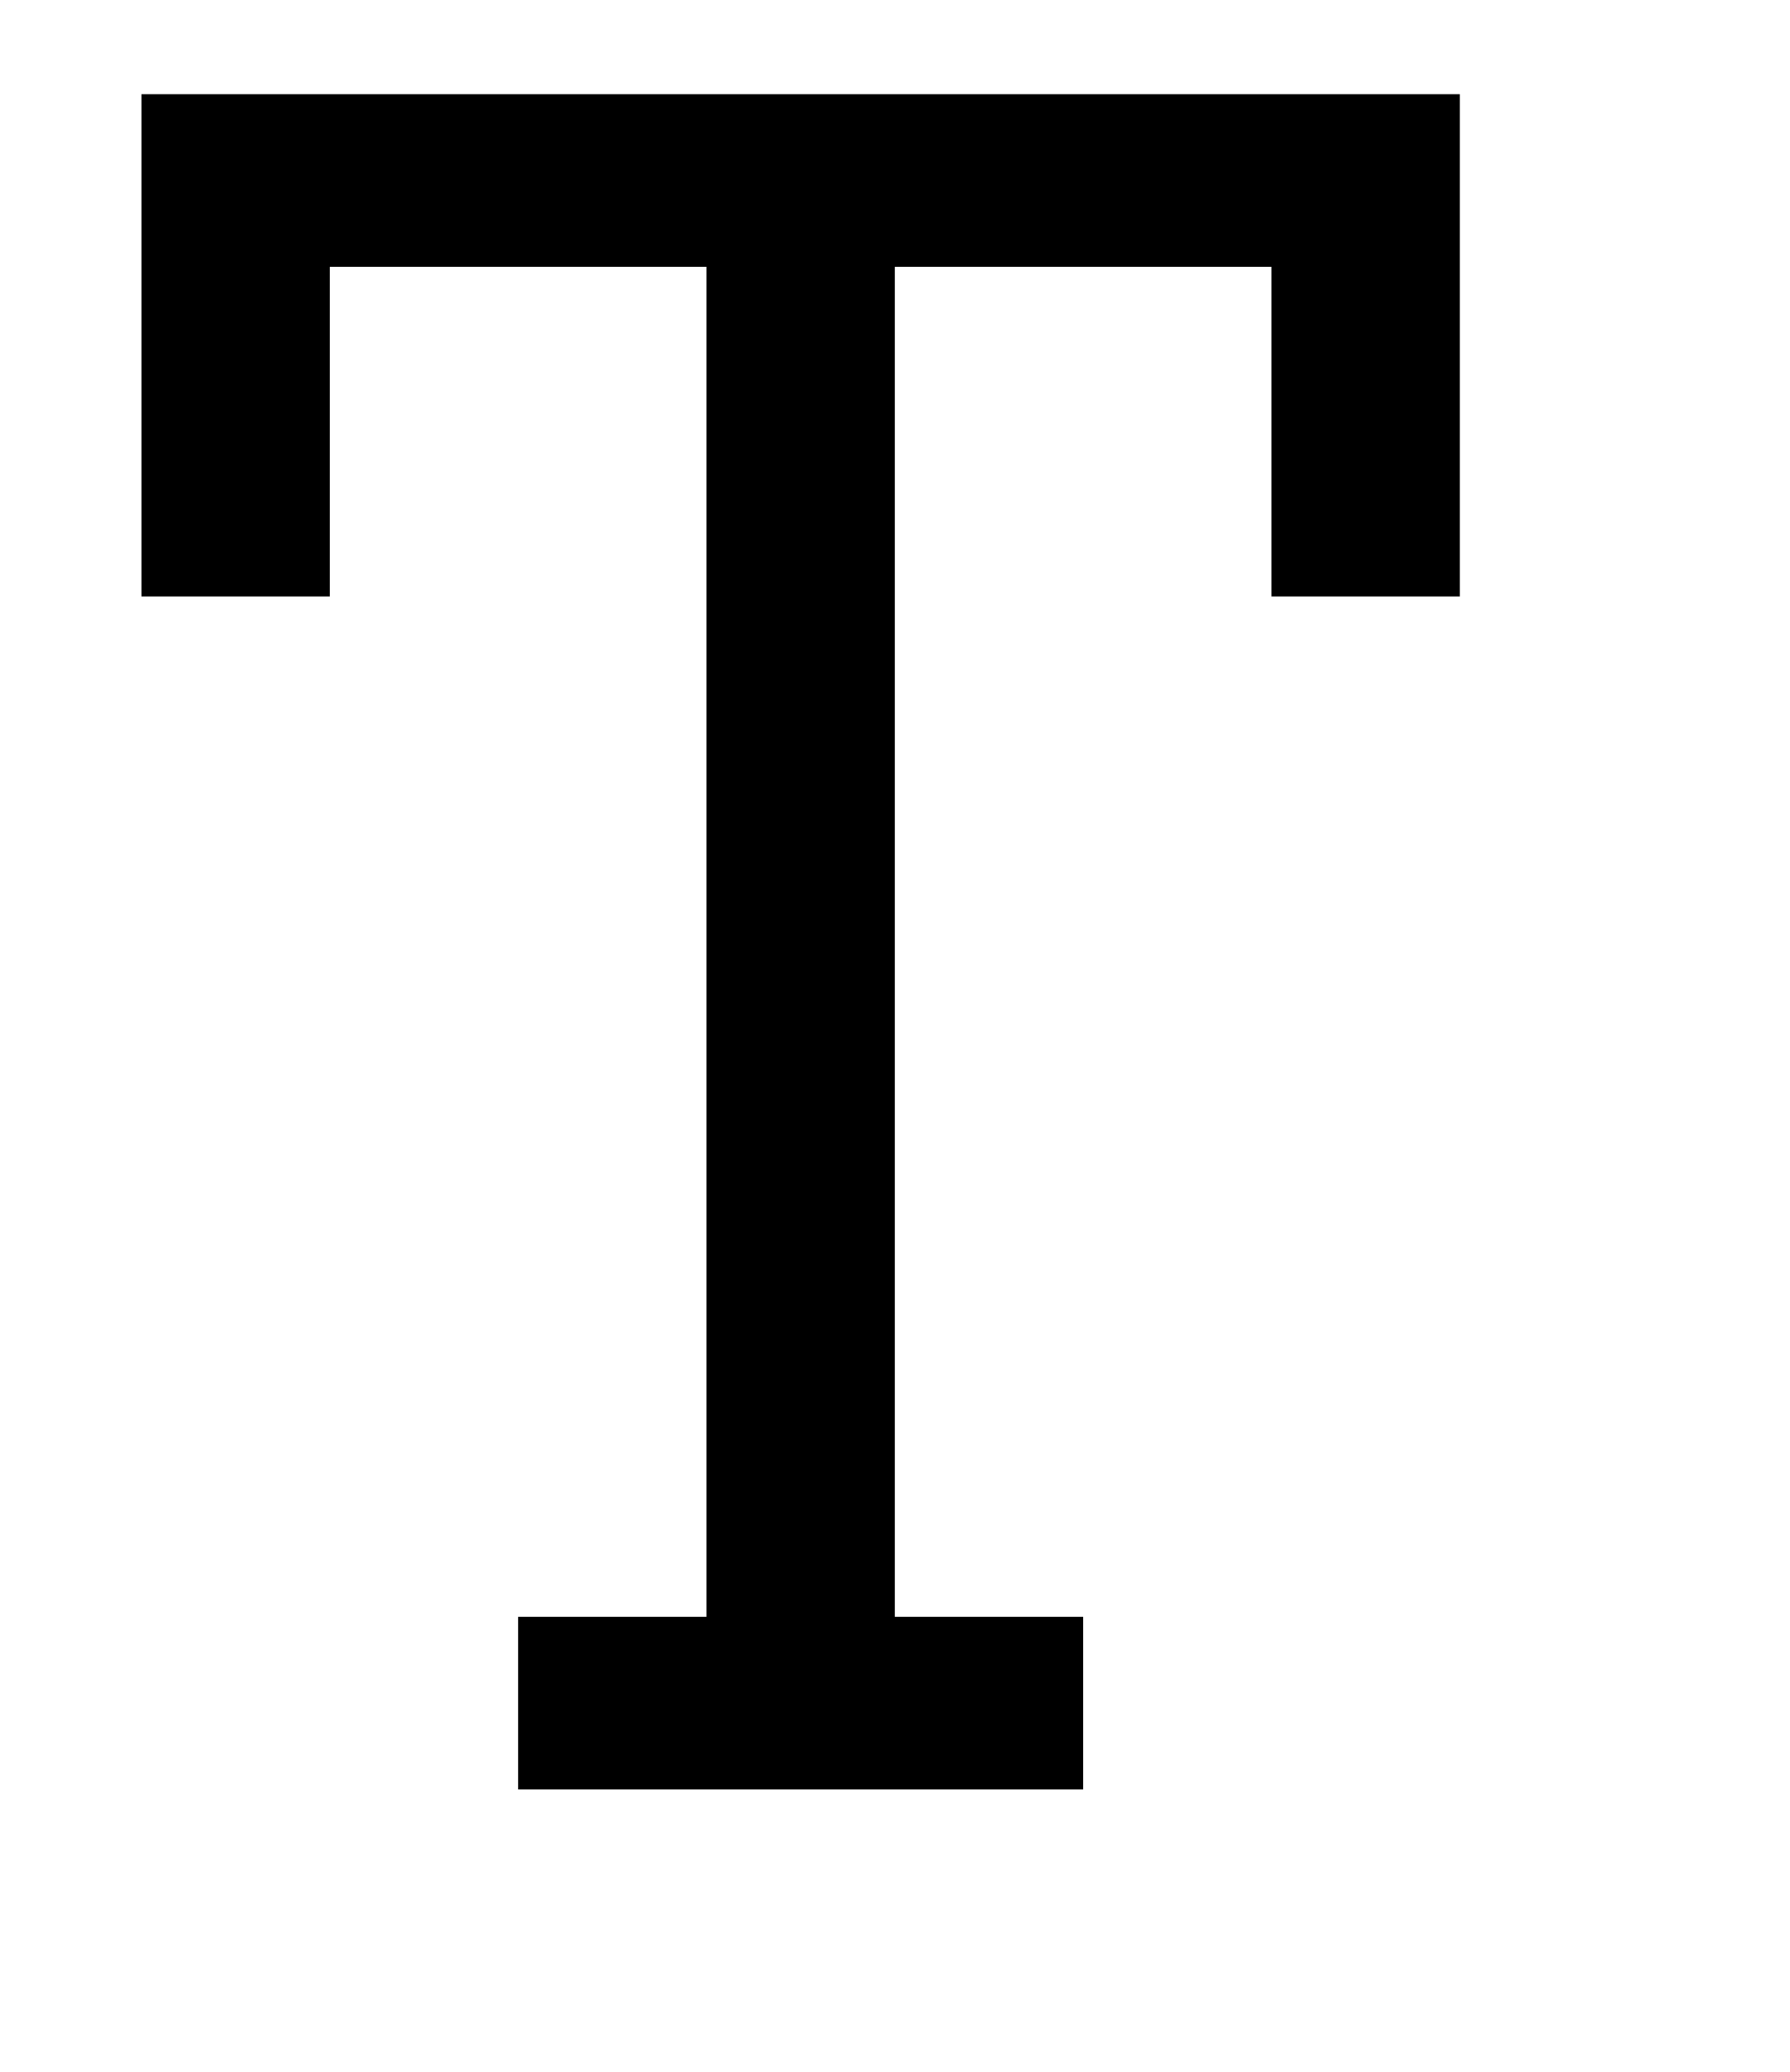
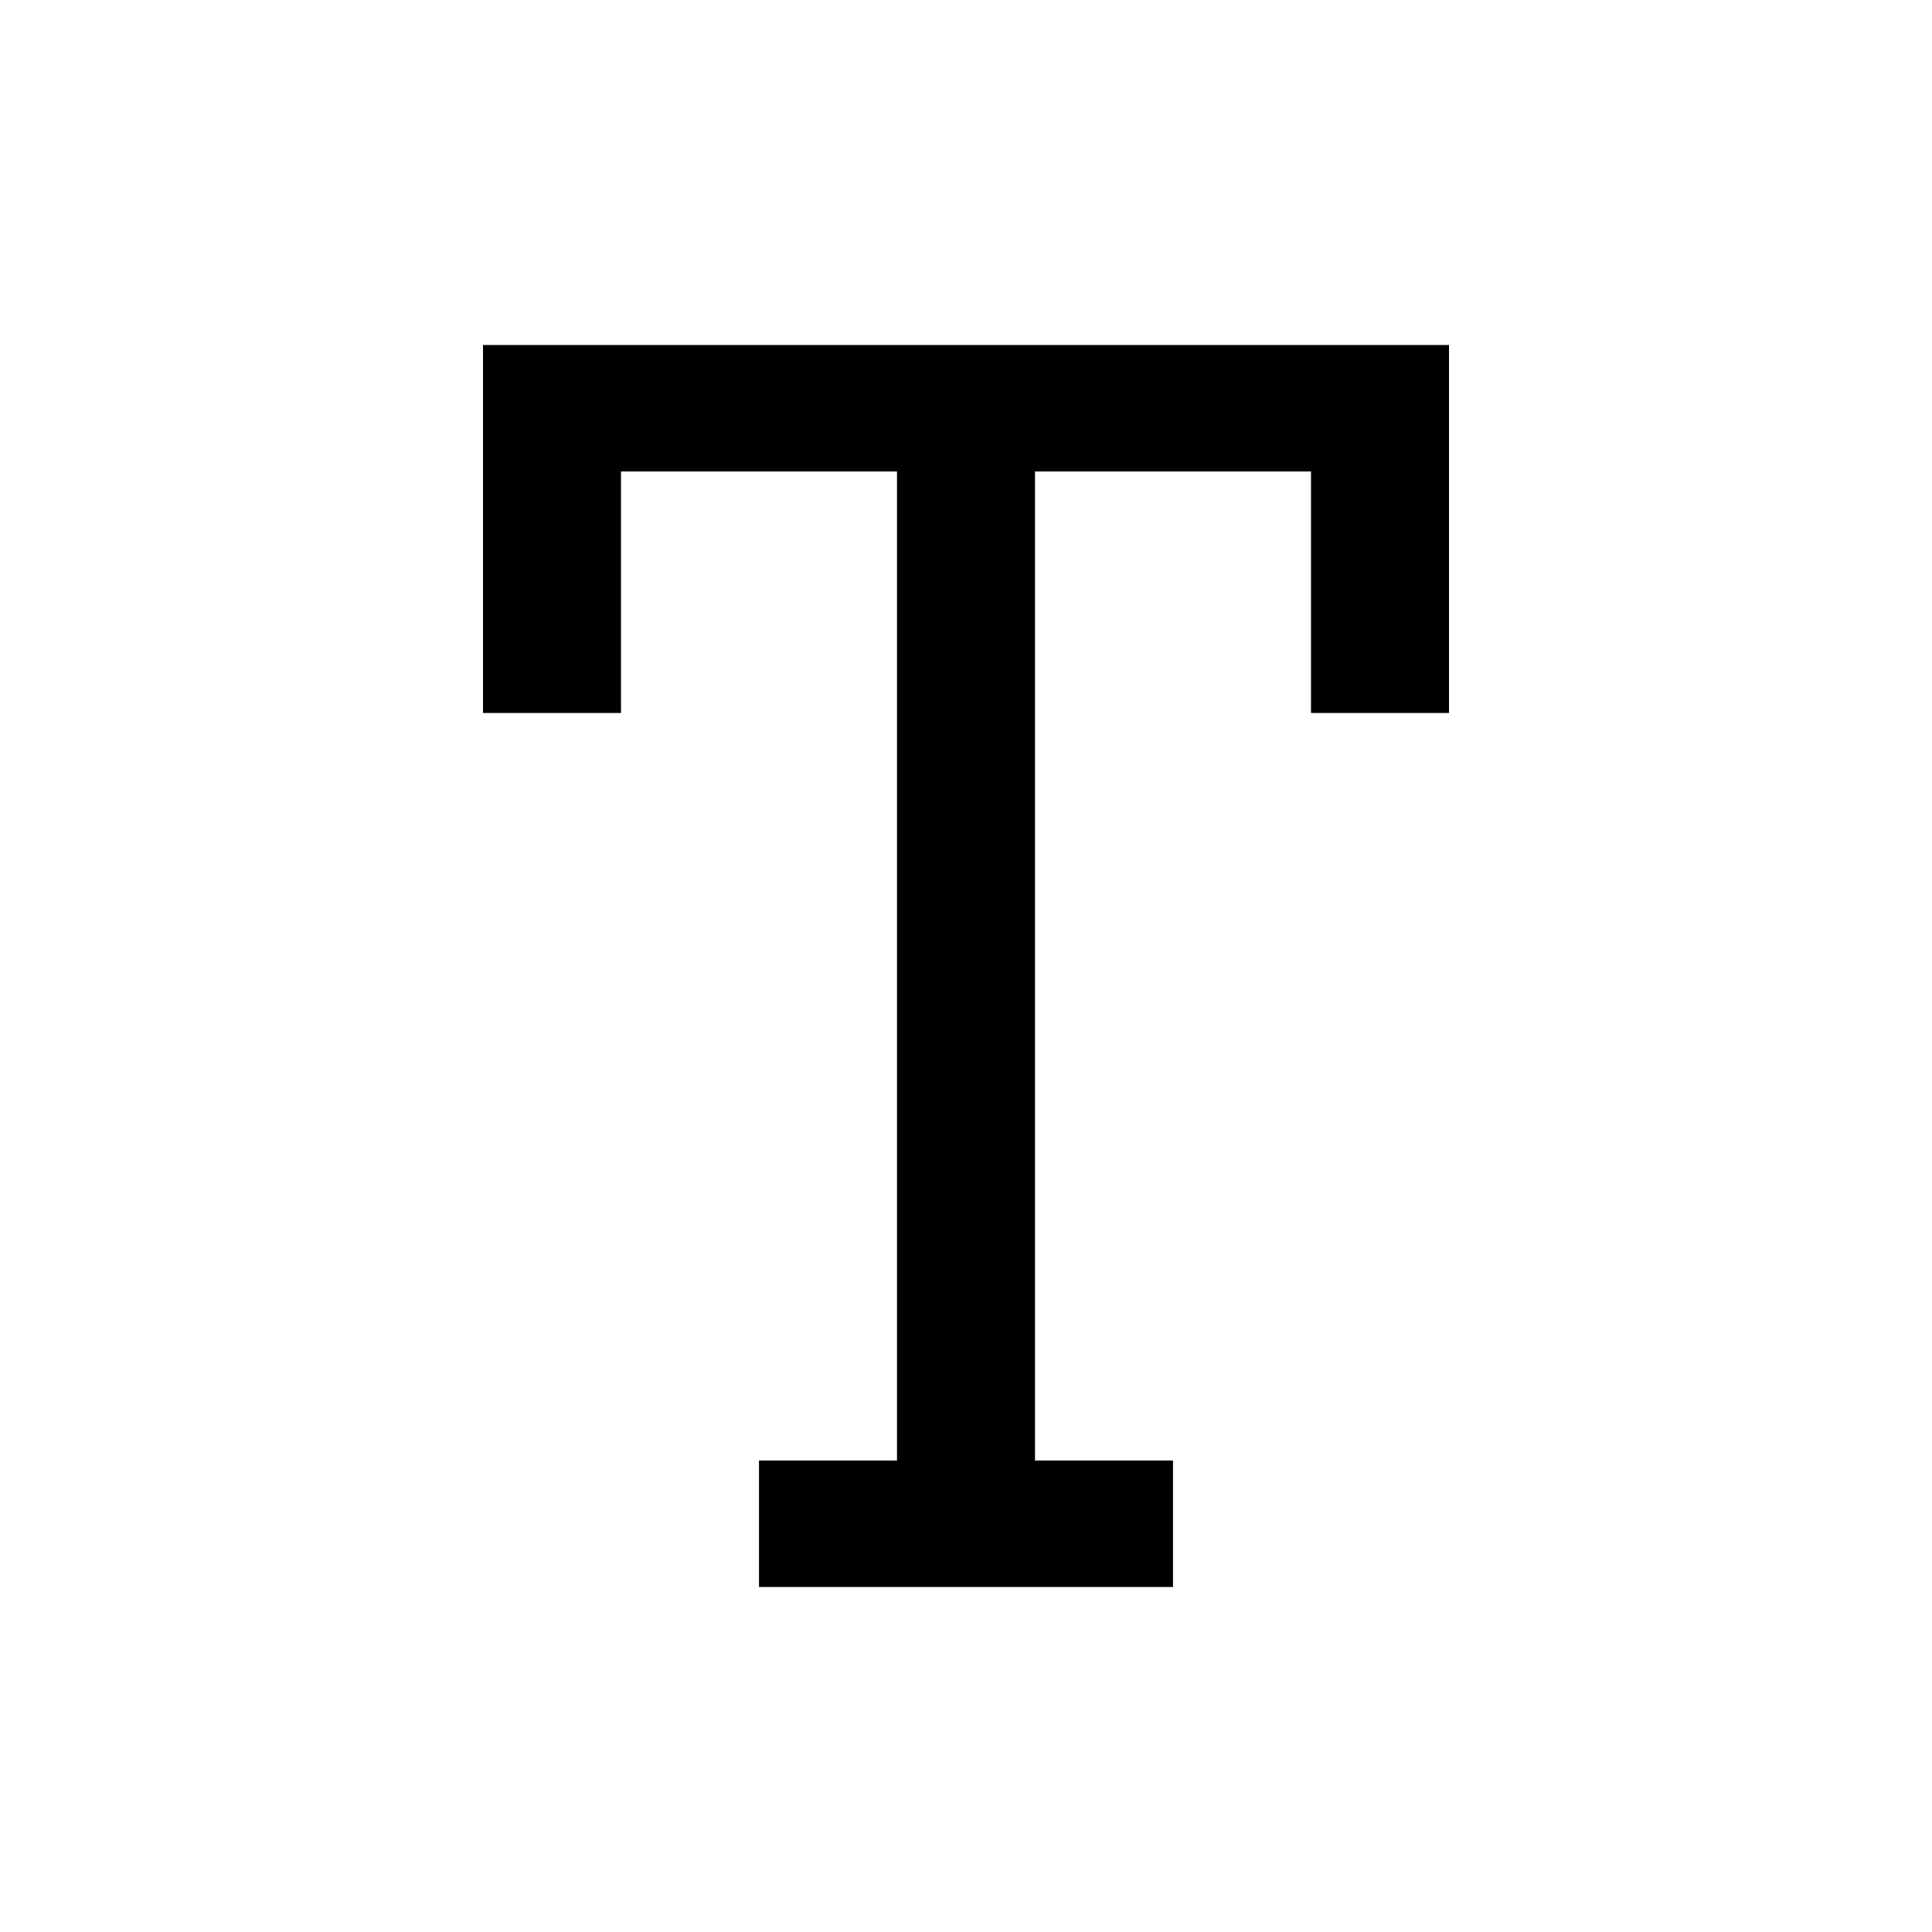
- <svg xmlns="http://www.w3.org/2000/svg" fill="none" viewBox="0 0 19 22">
+ <svg xmlns="http://www.w3.org/2000/svg" viewBox="0 0 28 28" fill="none">
  <g>
-     <path fill="currentColor" d="M5.502 17.167H7.502V2.833H3.502V6.333H1.502V1H15.502V6.333H13.502V2.833H9.502V17.167H11.502V19H5.502V17.167Z" />
+     <path d="M11 21.167H13V6.833H9V10.333H7V5H21V10.333H19V6.833H15V21.167H17V23H11V21.167Z" fill="currentColor" />
  </g>
</svg>
